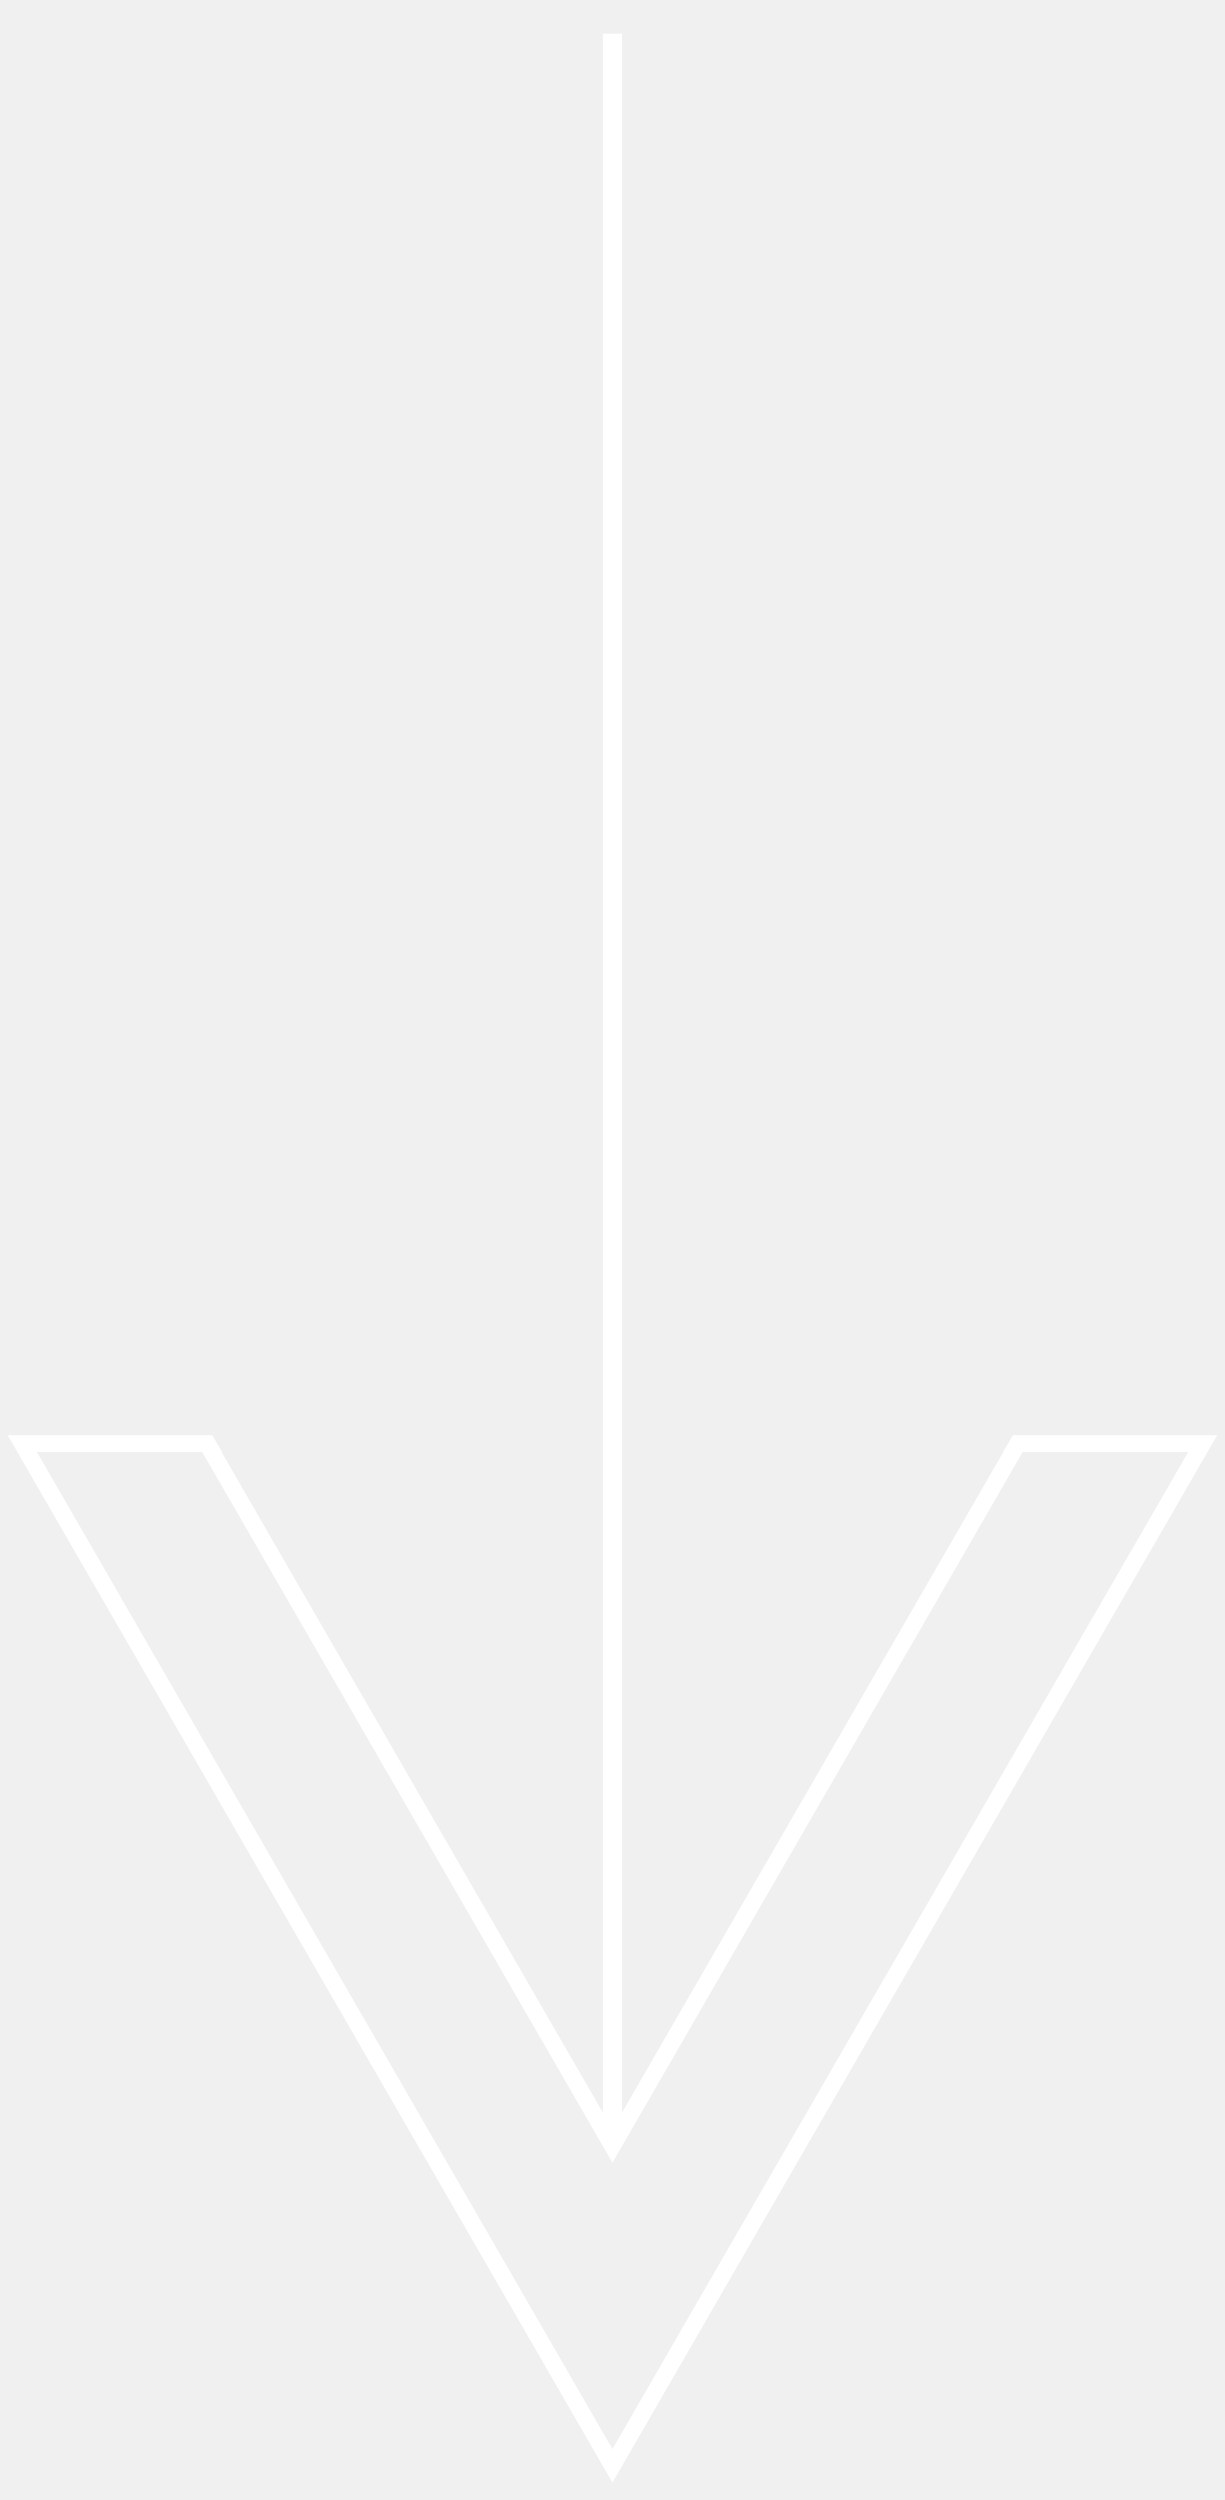
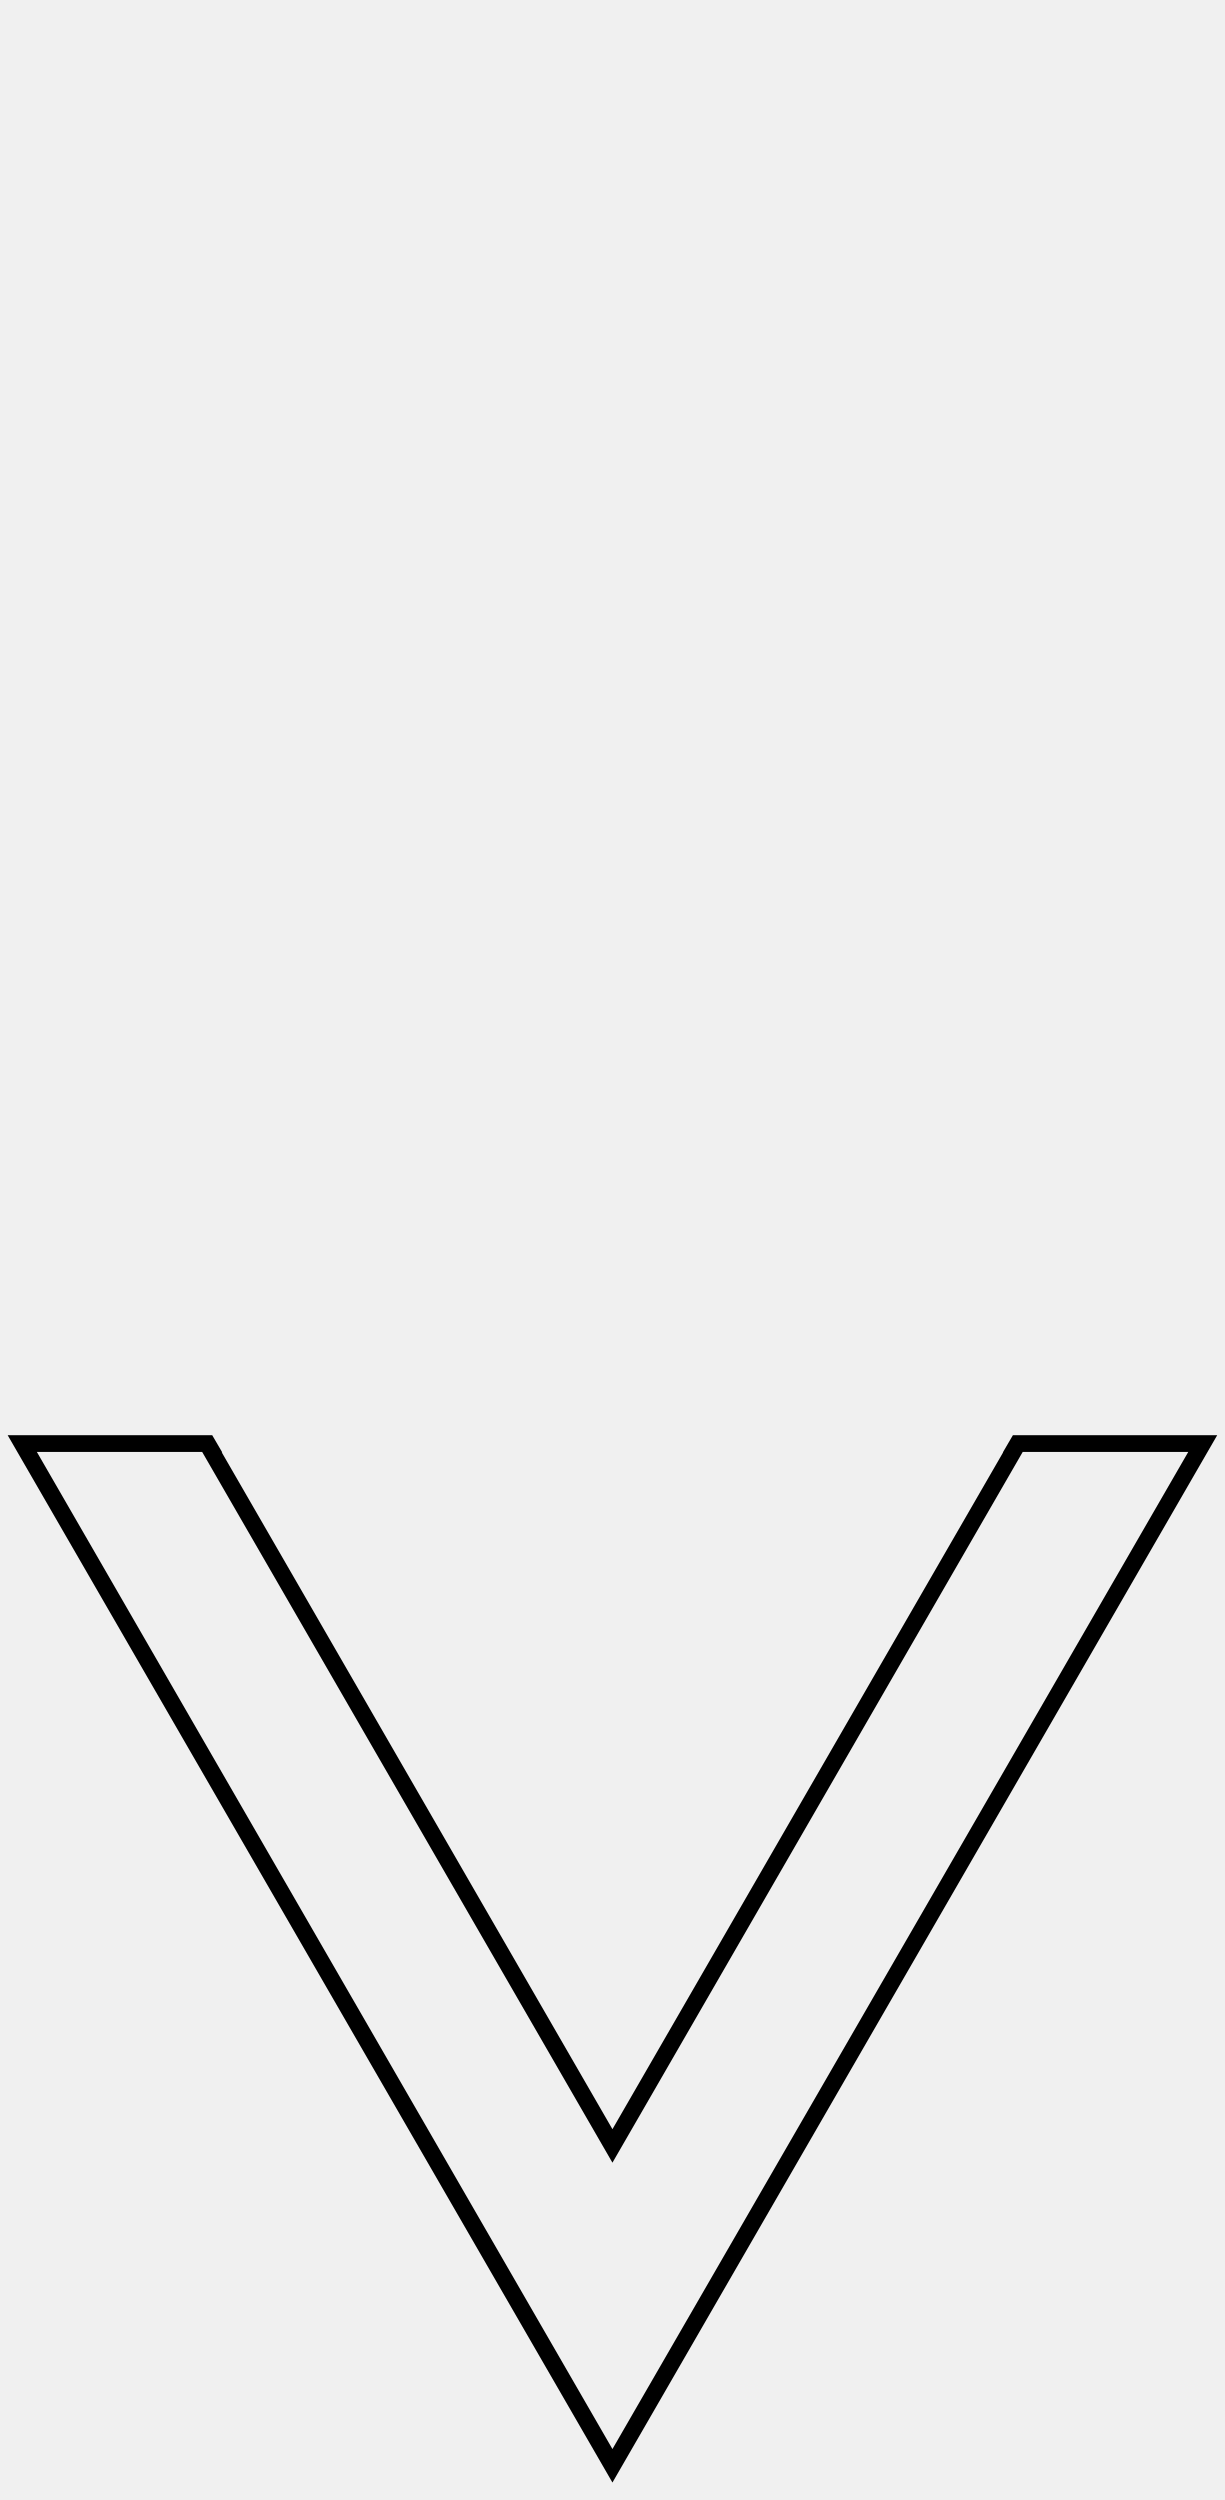
<svg xmlns="http://www.w3.org/2000/svg" version="1.1" id="Layer_1" x="0px" y="0px" viewBox="156 -689 512 1045" style="enable-background:new 156 -689 512 1045;" xml:space="preserve">
  <style type="text/css">
- 	.st0{fill:#FFFFFF;}
- 	.st1{fill:none;stroke:#FFFFFF;stroke-width:8;stroke-miterlimit:10;}
+ 	.st0{fill:#0000000;}
+ 	.st1{fill:none;stroke:#0000000;stroke-width:8;stroke-miterlimit:10;}
</style>
  <path class="st0" d="M579.4-89.1l-4.2,7.2h0.1L412,201L248.7-81.9h0.2l-4.2-7.2h-85.5L412,348.7L664.8-89.1H579.4z M171.4-82.1h69.1  L412,215L583.5-82.1h69.2L412,334.7L171.4-82.1z" />
  <line class="st1" x1="412" y1="201" x2="412" y2="-674.9" />
</svg>
